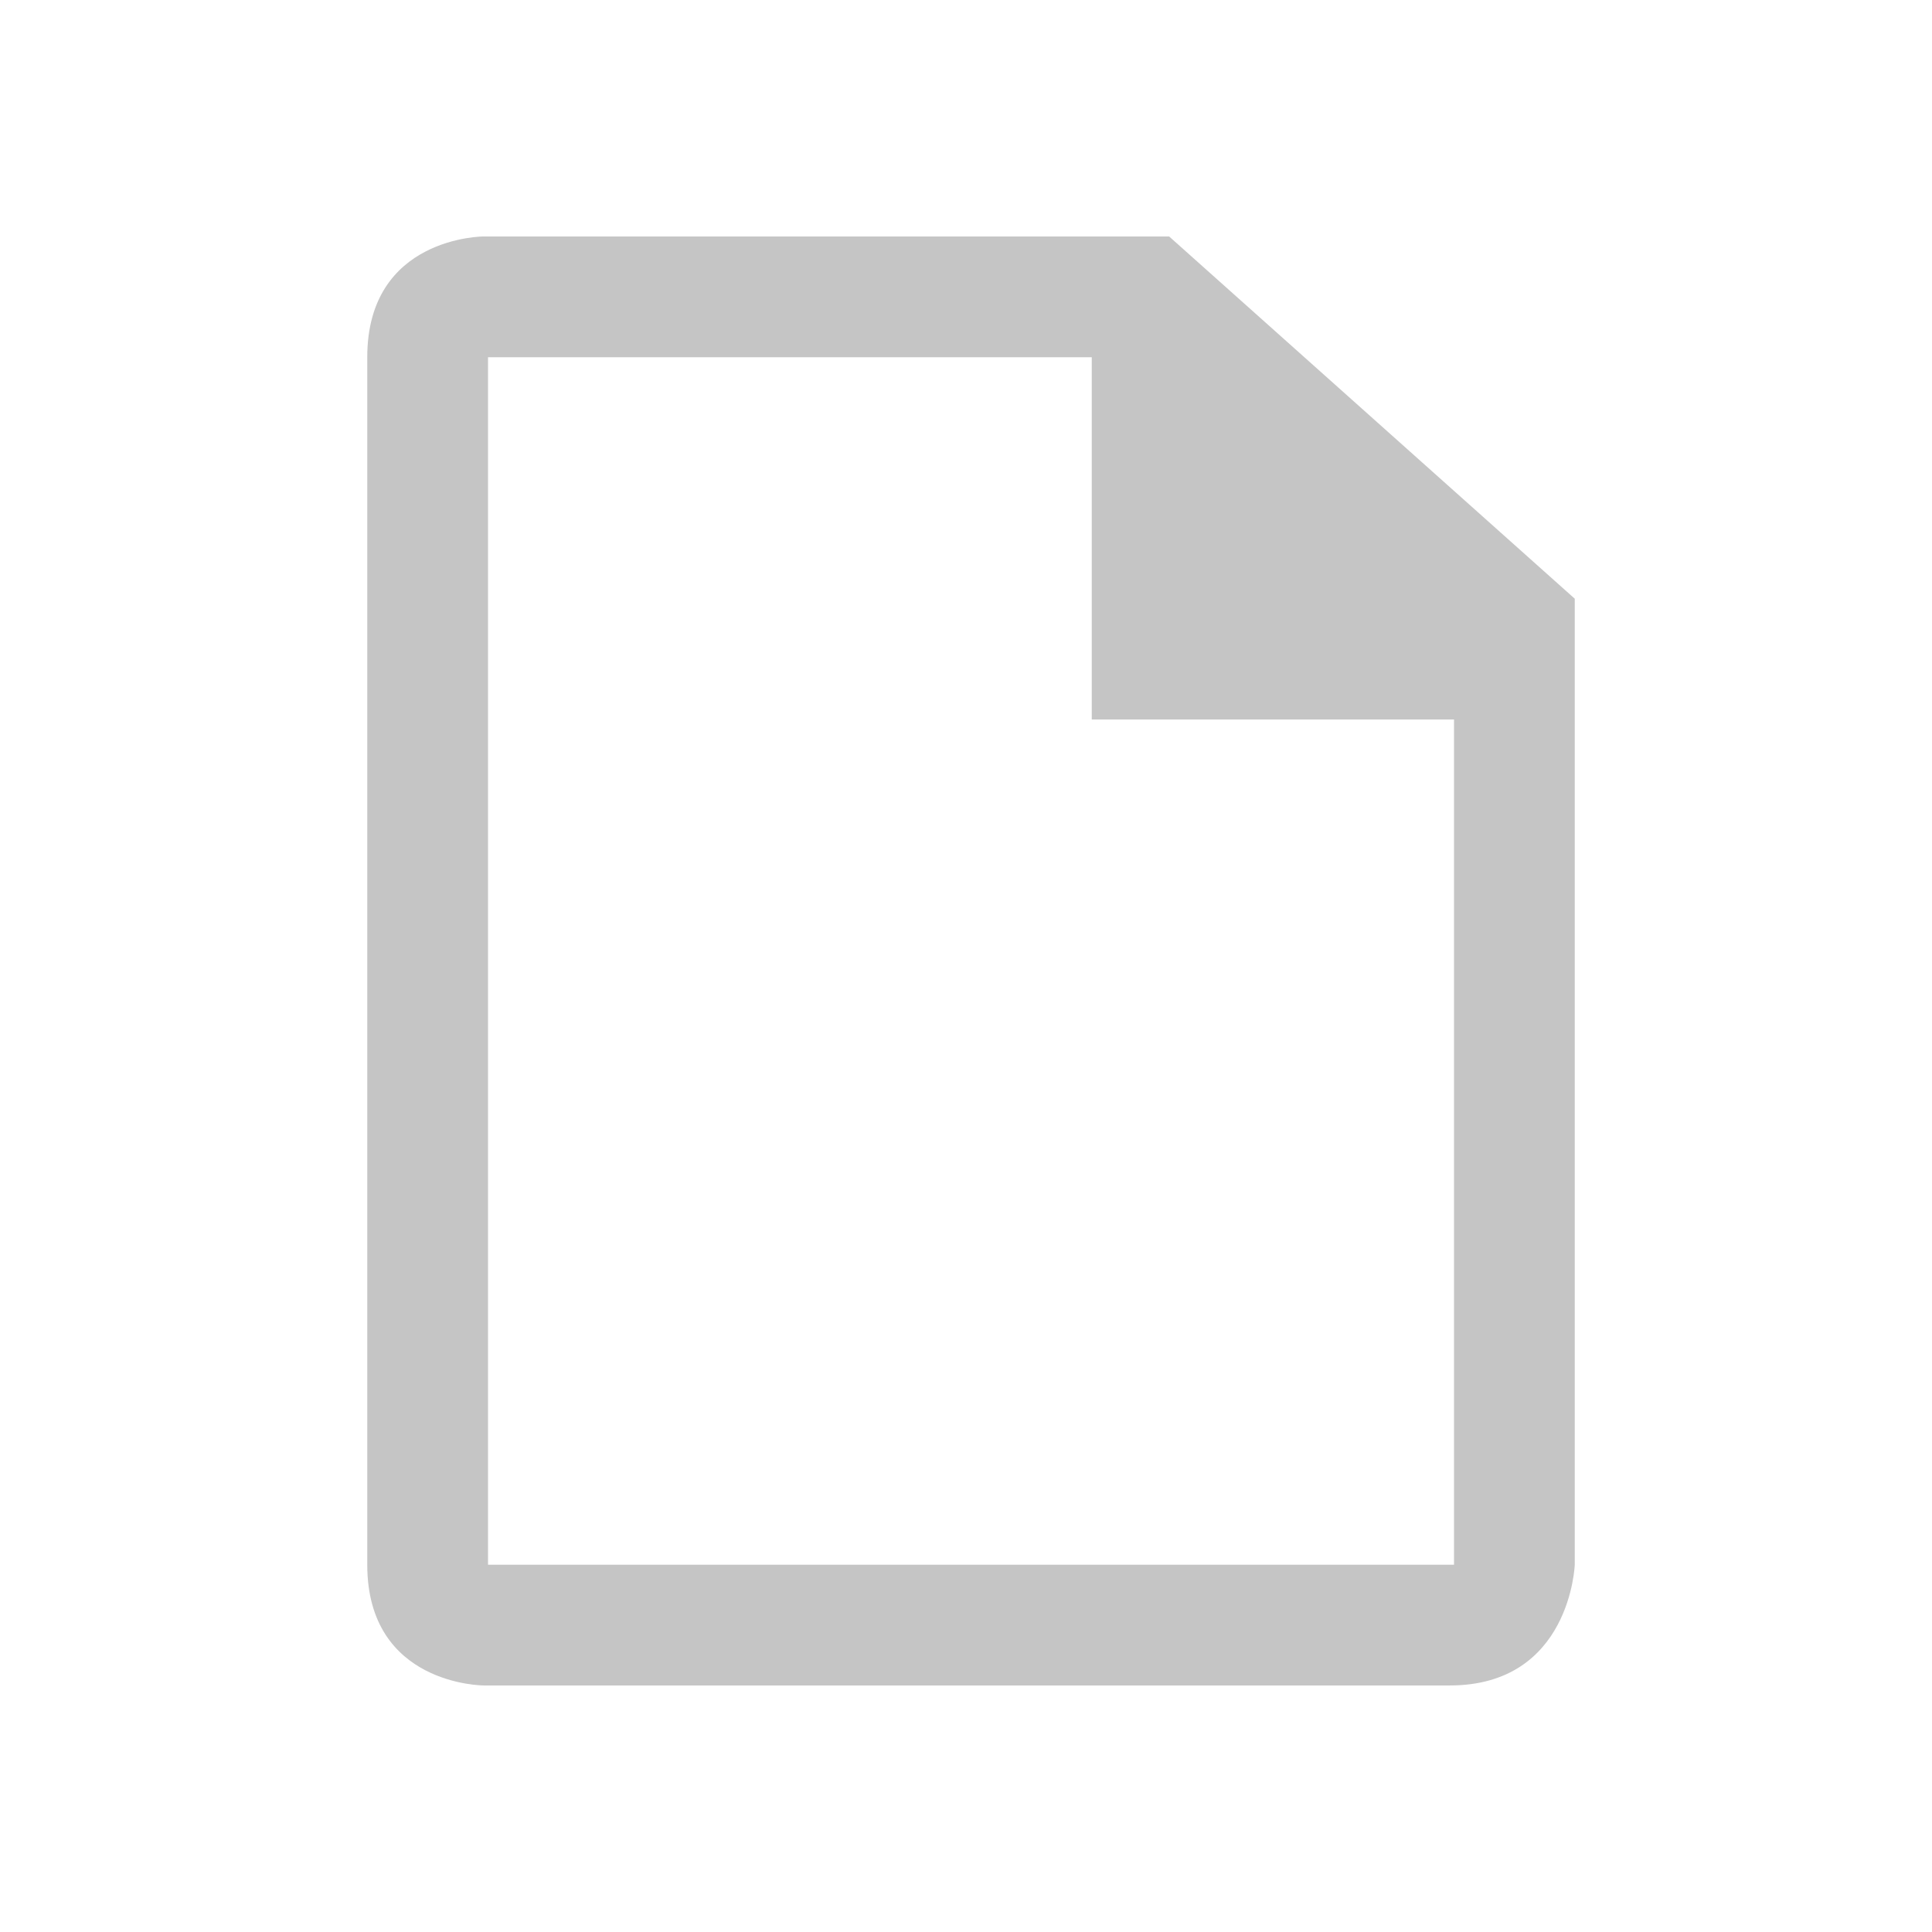
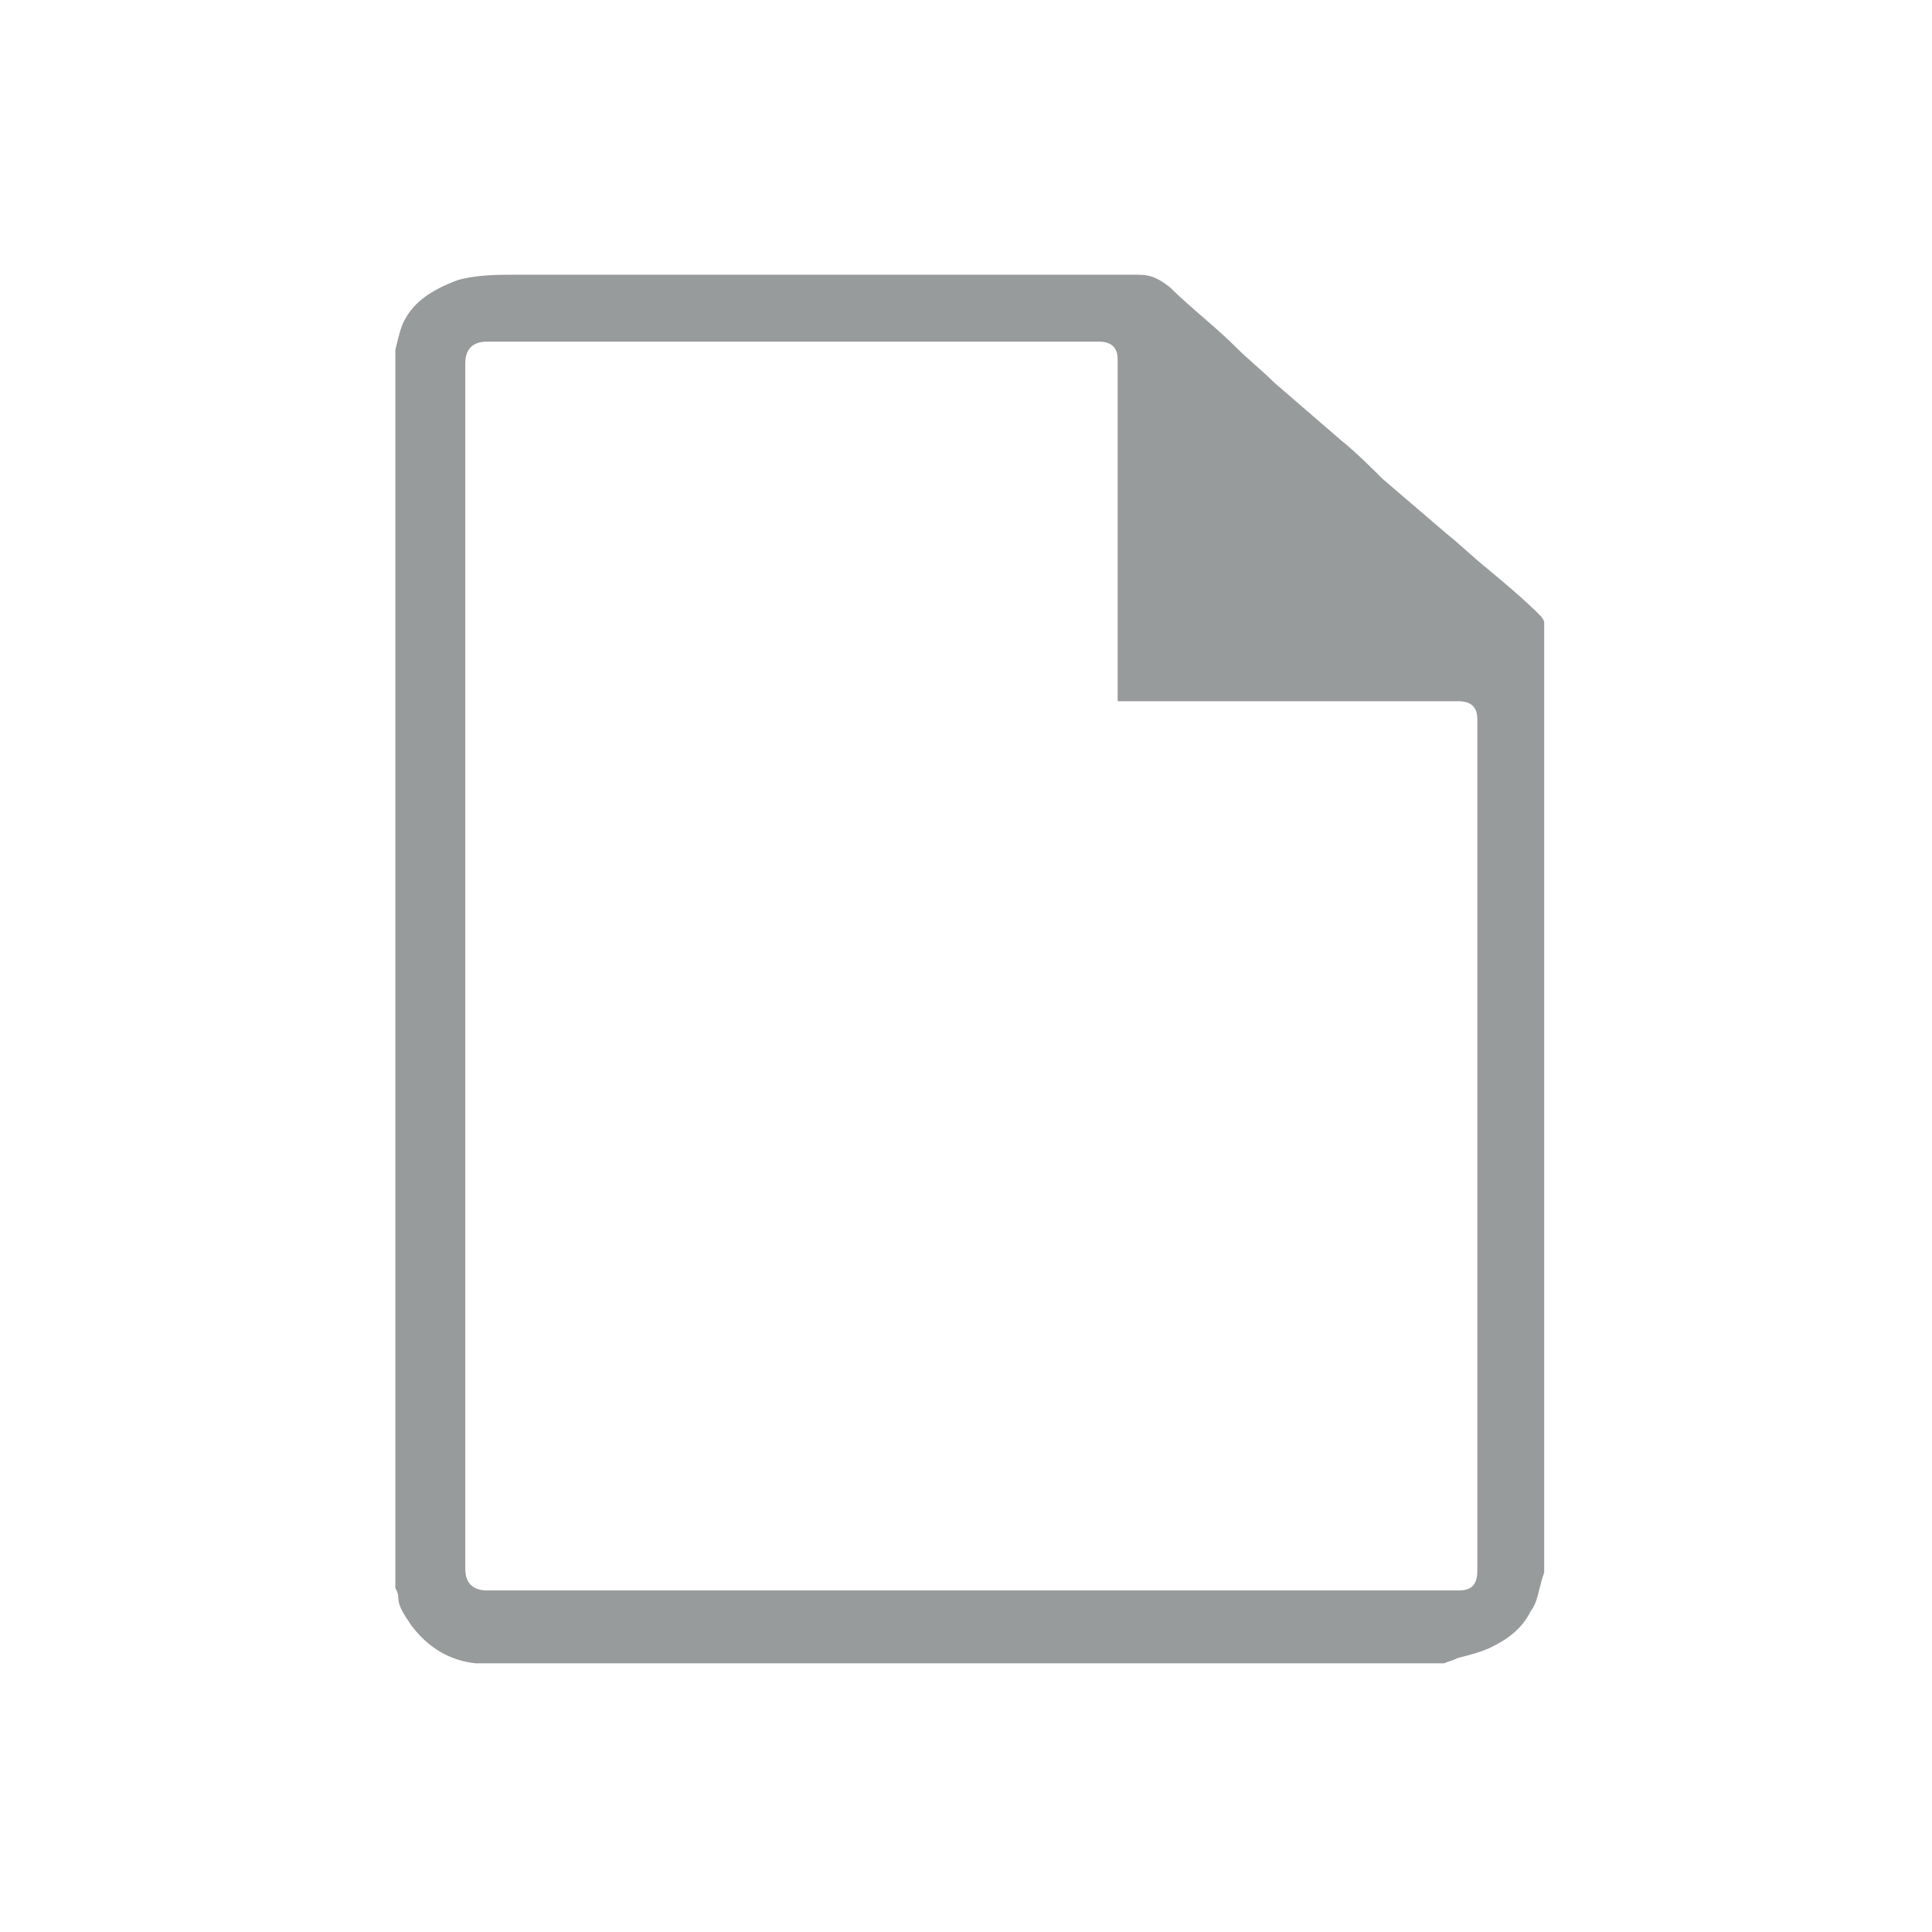
<svg xmlns="http://www.w3.org/2000/svg" version="1.1" id="Layer_1" x="0px" y="0px" width="64px" height="64px" viewBox="0 0 64 64" enable-background="new 0 0 64 64" xml:space="preserve">
-   <path id="canvas" fill="#F6F6F6" fill-opacity="0" d="M64.166,63.834h-64v-64h64V63.834z" />
-   <path id="iconBg" fill="#C5C5C5" d="M38.729,7.833H16.021c0,0-3.855,0-3.855,4c0,3.221,0,29.767,0,40c0,4,3.859,4,3.859,4s28,0,32,0  s4.141-4,4.141-4v-32L38.729,7.833z M48.166,51.834h-32v-40h20v12h12V51.834z" />
+   <g>
+     <path fill="#989b9b" d="M49.287,18.852c-0.25-0.201-0.481-0.406-0.704-0.604c-0.216-0.192-0.439-0.391-0.68-0.583l-2.043-1.75   l-0.052-0.043c-0.006-0.006-0.013-0.012-0.019-0.018c-0.391-0.391-0.877-0.878-1.362-1.266c-0.356-0.305-0.729-0.628-1.102-0.952   c-0.372-0.322-0.744-0.645-1.091-0.942c-0.007-0.006-0.013-0.011-0.019-0.017c-0.19-0.19-0.413-0.388-0.628-0.579   c-0.225-0.2-0.457-0.406-0.663-0.613c-0.34-0.34-0.714-0.665-1.076-0.978c-0.364-0.316-0.74-0.642-1.092-0.991   C38.402,9.25,38.171,9.1,37.685,9.1H17.133c-0.686,0-1.335,0-1.981,0.182c-0.876,0.331-1.402,0.713-1.703,1.24   c-0.004,0.007-0.008,0.013-0.012,0.02c-0.138,0.207-0.228,0.581-0.308,0.911l-0.033,0.137v0.556v0.397V51.56v0.396v0.596   c0,0.015-0.001,0.029-0.003,0.045c0.046,0.079,0.103,0.196,0.103,0.352c0,0.259,0.211,0.569,0.38,0.82l0.055,0.081   c0.557,0.739,1.273,1.16,2.13,1.25h0.38h0.298h31.175h0.224c0.085-0.038,0.155-0.062,0.218-0.082   c0.068-0.022,0.127-0.042,0.205-0.081c0.021-0.011,0.044-0.019,0.067-0.024c0.396-0.1,0.762-0.191,1.124-0.373   c0.609-0.305,1.004-0.668,1.241-1.143c0.009-0.018,0.02-0.034,0.031-0.051c0.145-0.192,0.204-0.433,0.272-0.711   c0.044-0.174,0.088-0.354,0.157-0.542v-0.335V51.56V20.598c-0.011-0.042-0.061-0.137-0.101-0.178   C50.463,19.83,49.865,19.333,49.287,18.852z M48.938,52.056c0,0.629-0.44,0.629-0.629,0.629H16.141   c-0.483,0-0.728-0.245-0.728-0.729V32.1V12.045c0-0.483,0.245-0.728,0.728-0.728h20.254c0.629,0,0.629,0.44,0.629,0.628v11.219   c0,0.027,0.001,0.048,0.002,0.063c0.016,0.001,0.036,0.002,0.063,0.002h11.22c0.629,0,0.629,0.44,0.629,0.629V52.056z" />
+   </g>
</svg>
